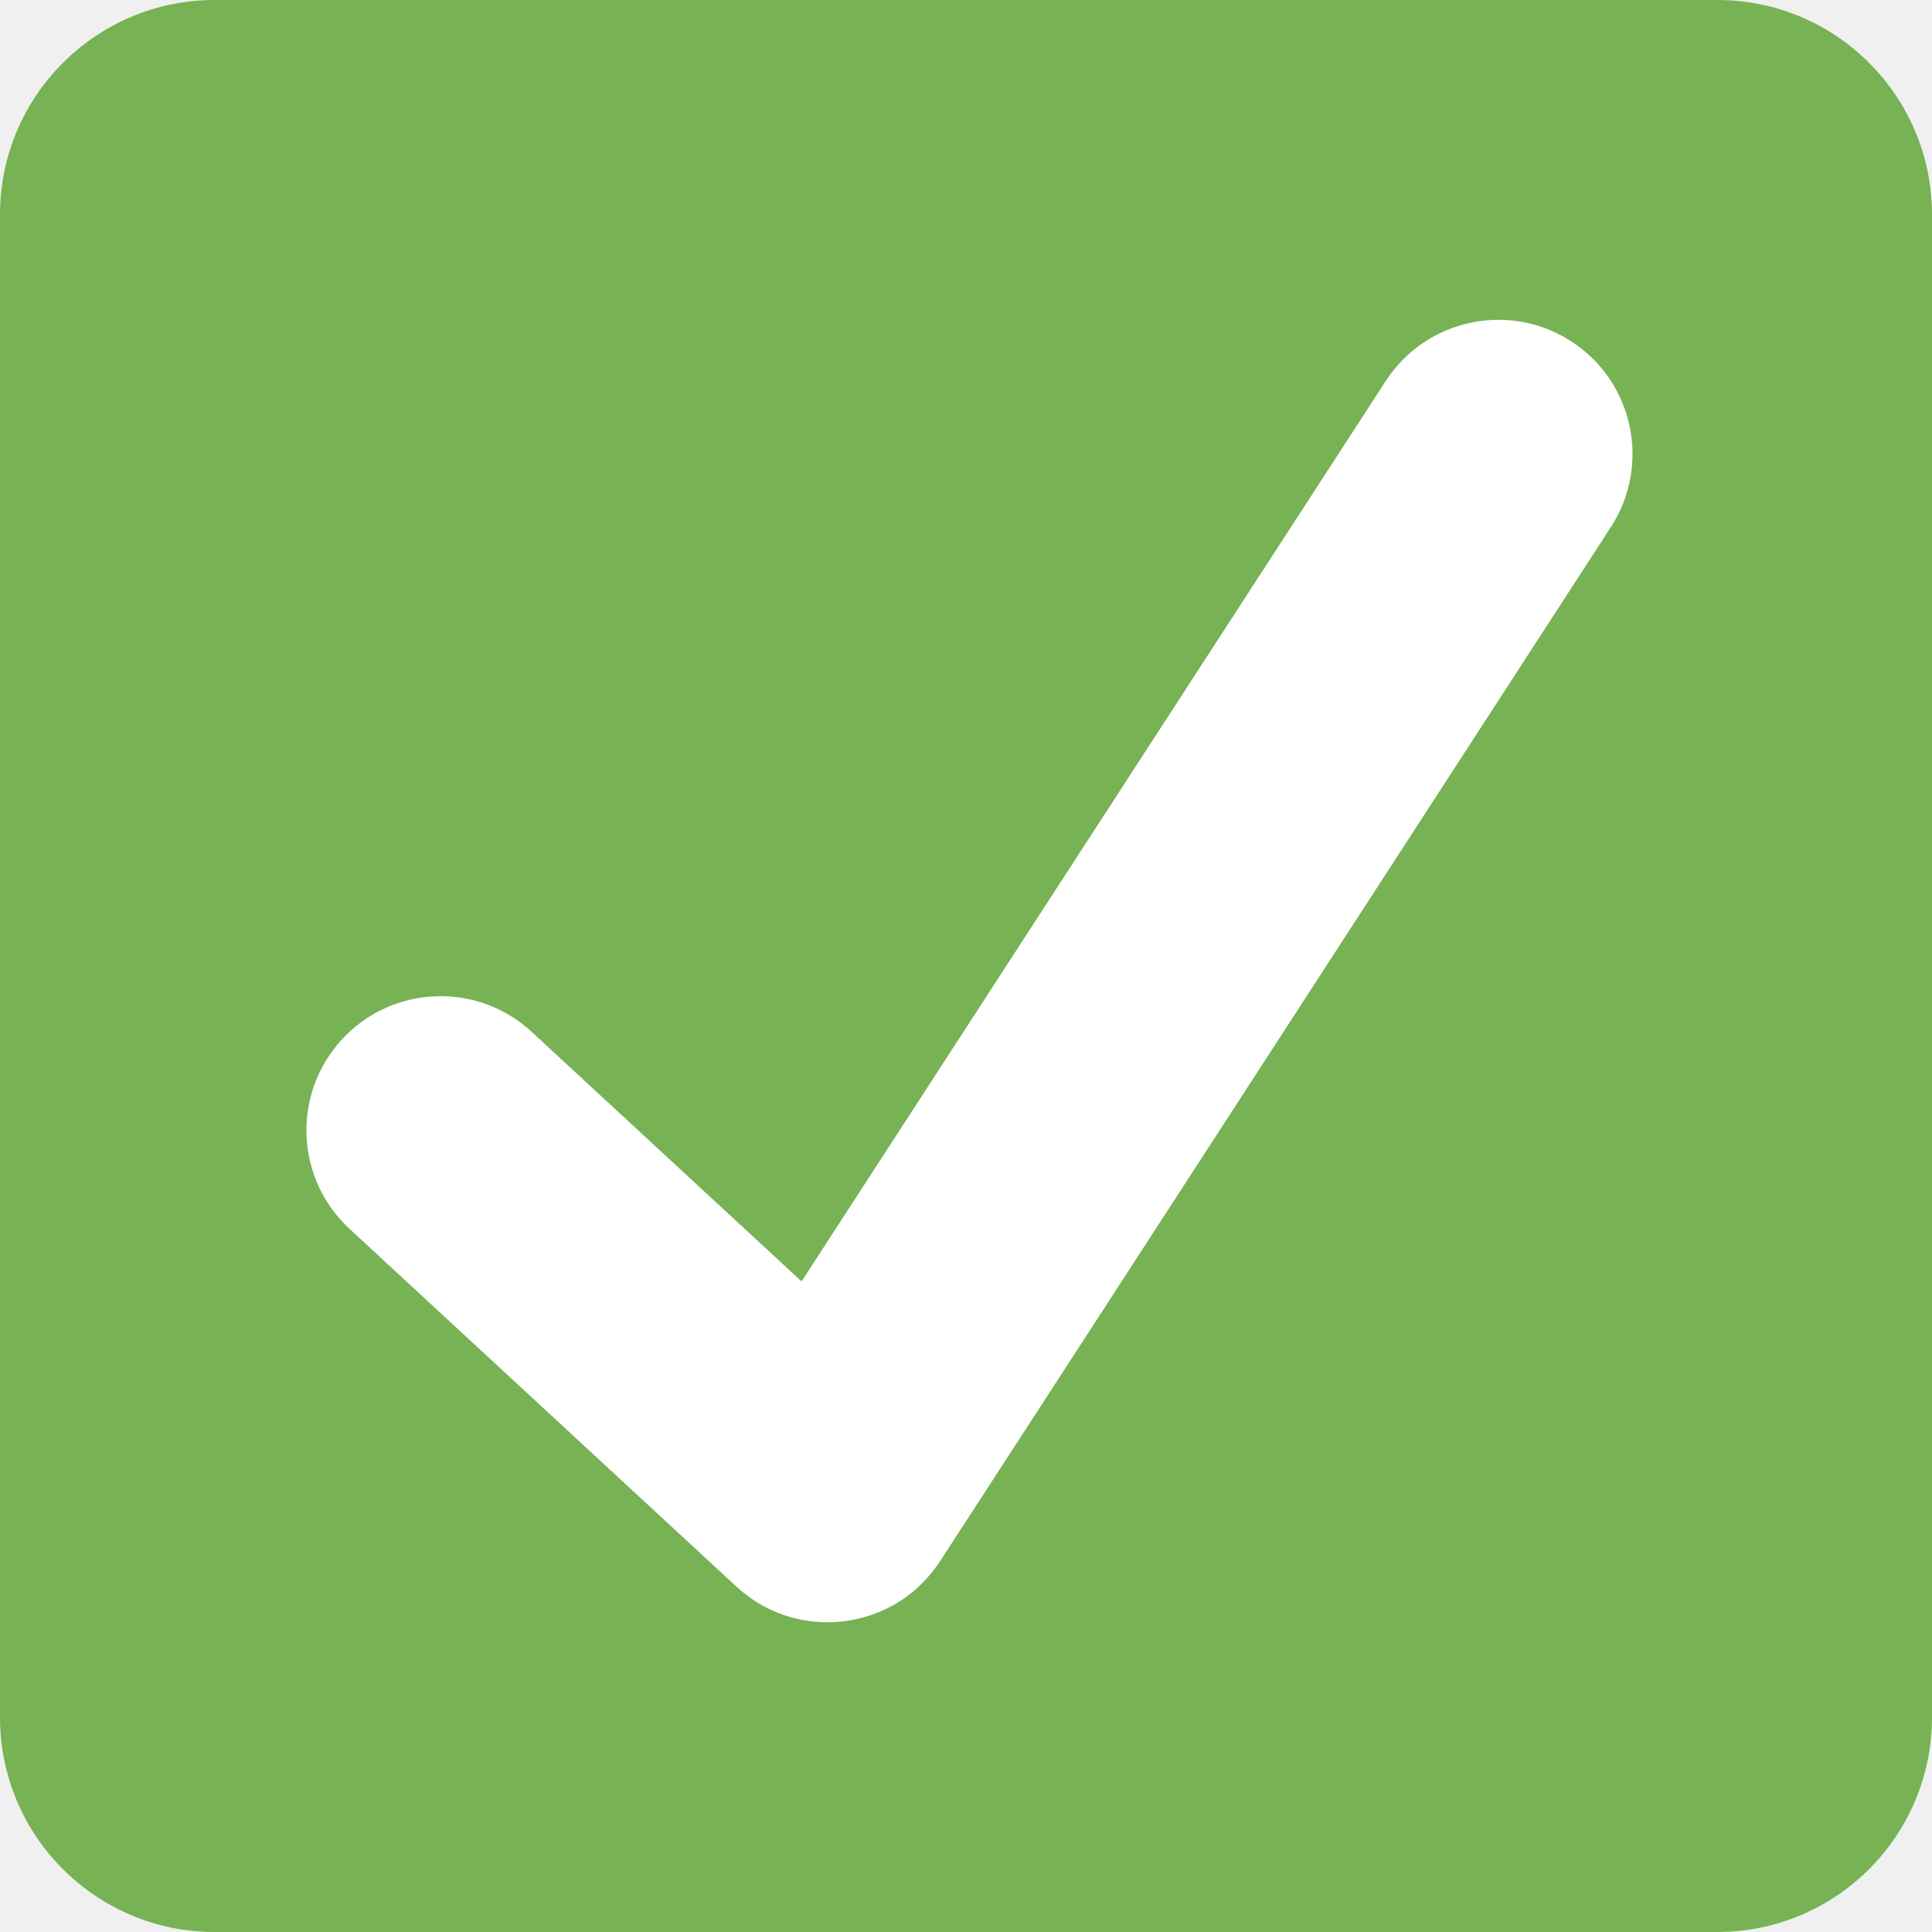
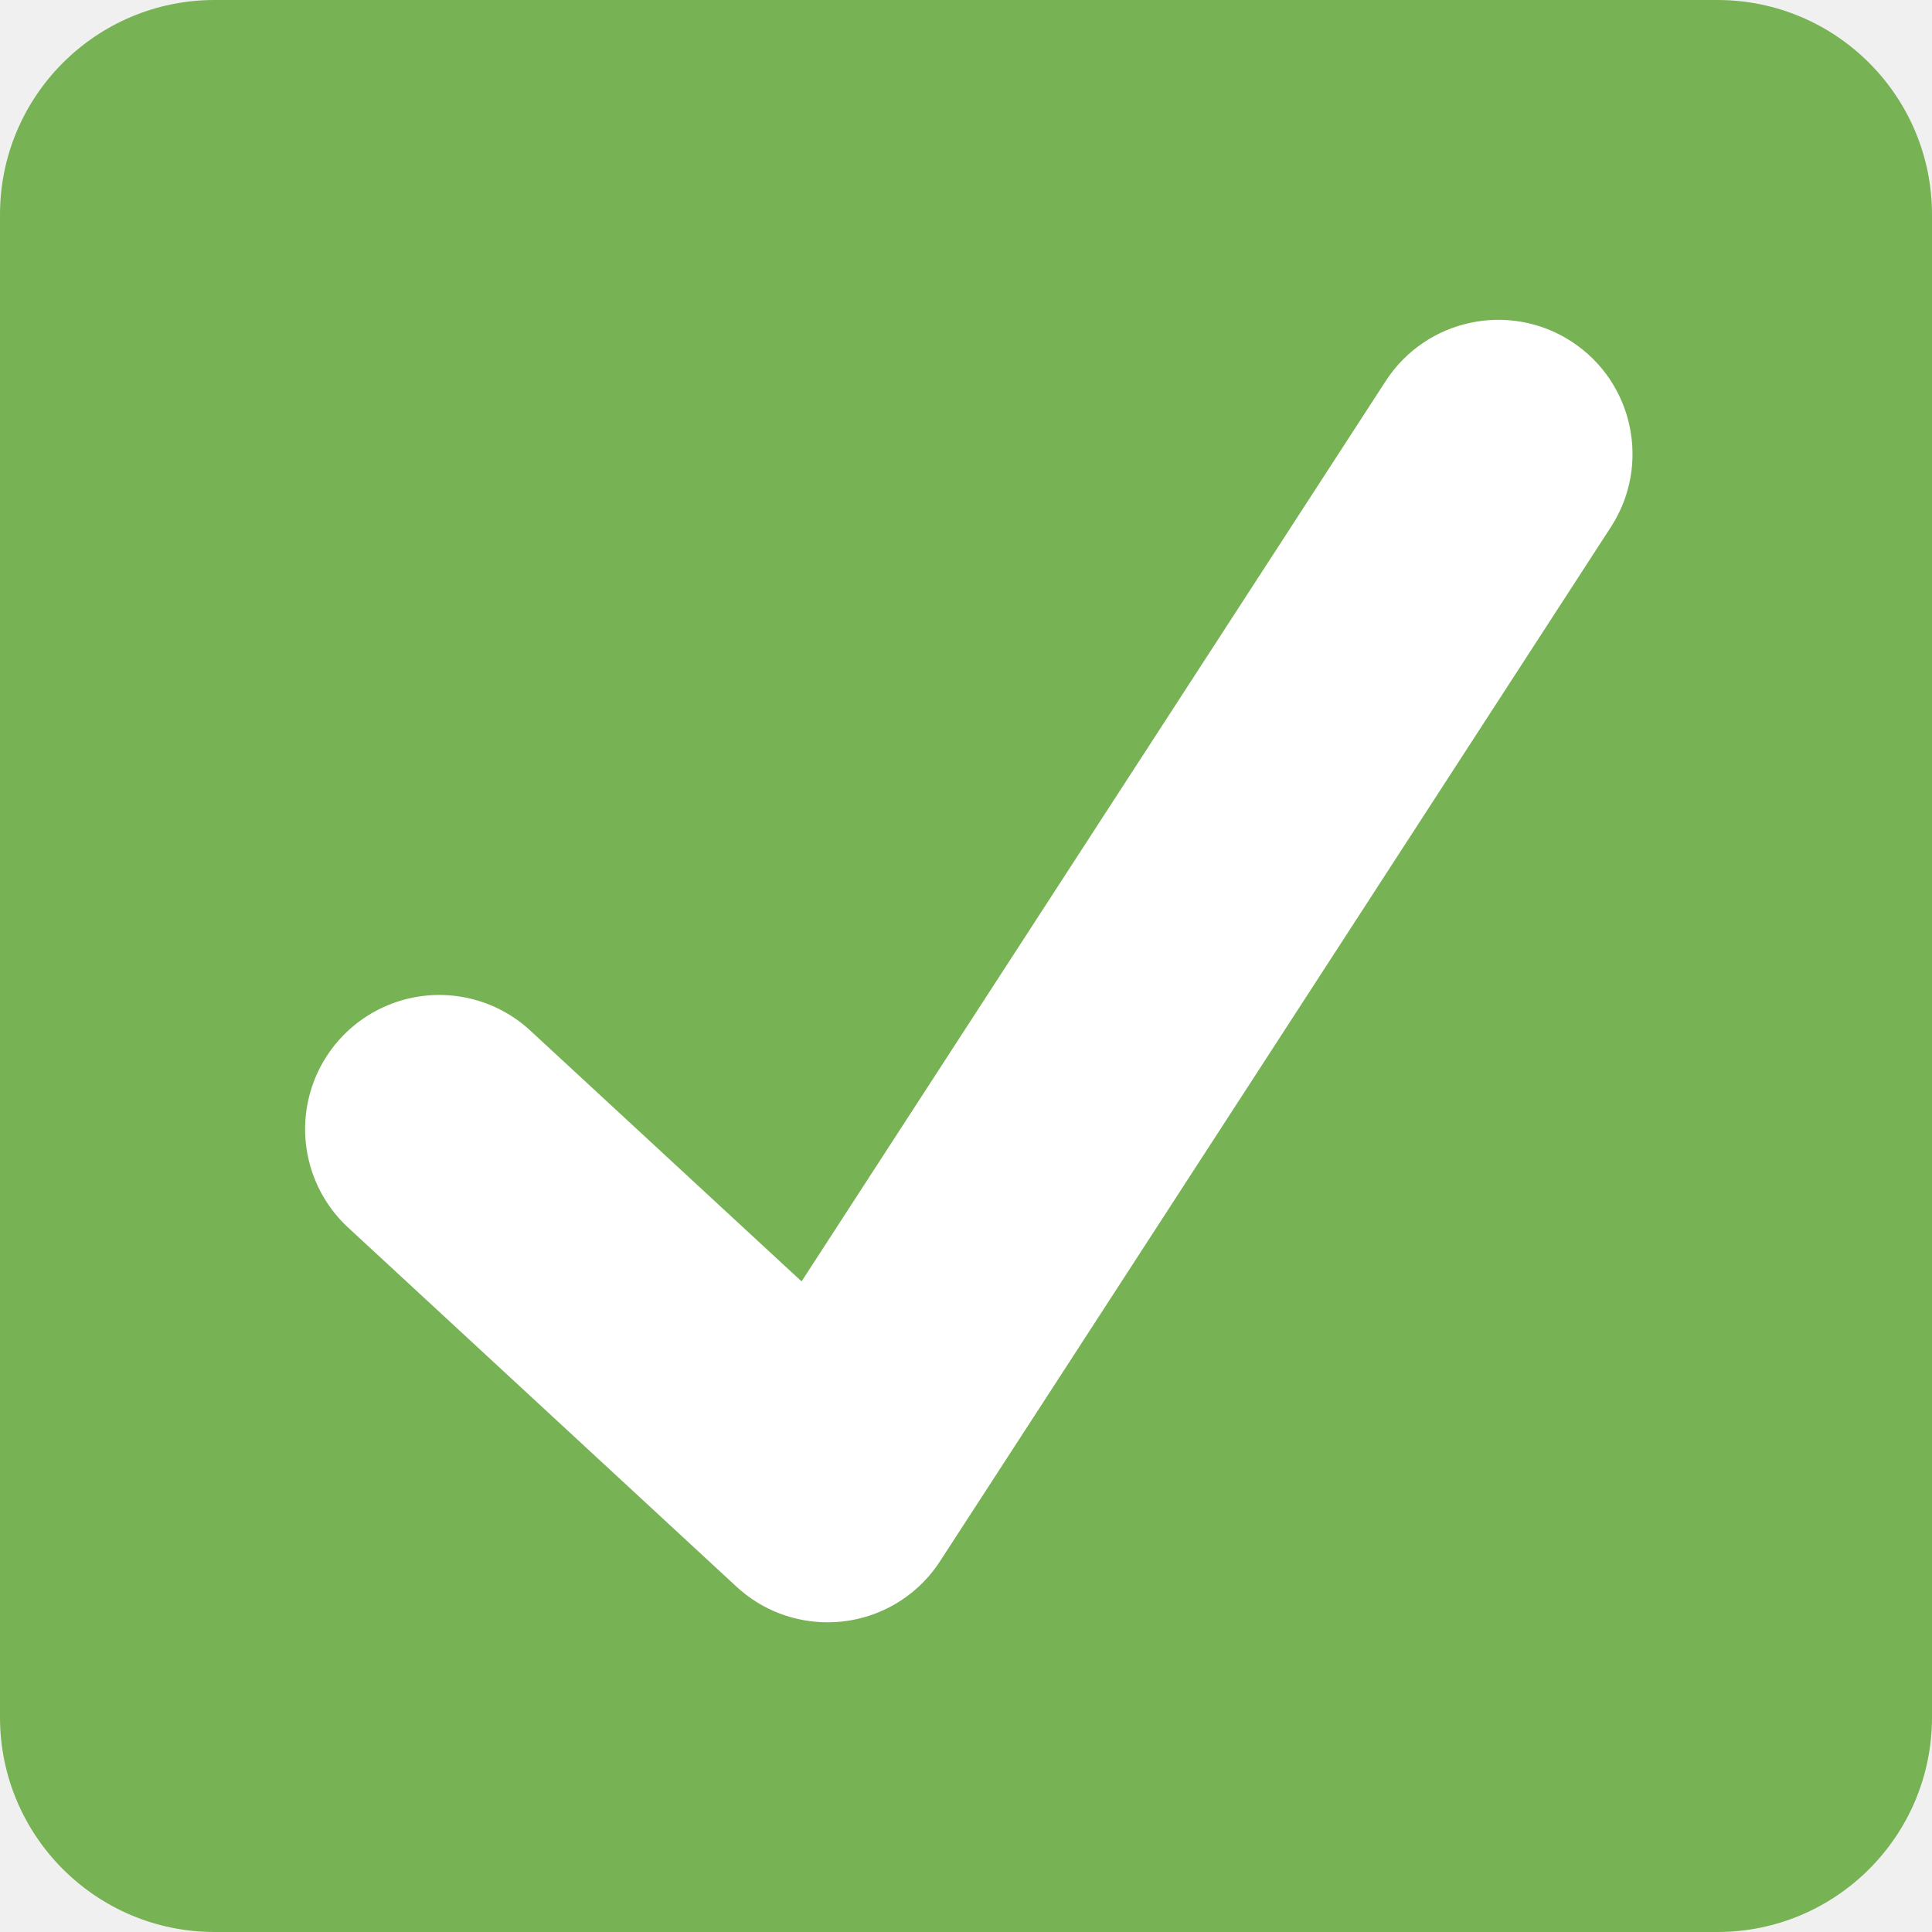
- <svg xmlns="http://www.w3.org/2000/svg" width="72" height="72" viewBox="0 0 72 72" version="1.1" xml:space="preserve" style="fill-rule:evenodd;clip-rule:evenodd;stroke-linejoin:round;stroke-miterlimit:2;">
-   <g transform="matrix(2,0,0,2,0,0)">
-     <path d="M36,32C36,34.209 34.209,36 32,36L4,36C1.791,36 0,34.209 0,32L0,4C0,1.791 1.791,0 4,0L32,0C34.209,0 36,1.791 36,4L36,32Z" style="fill:rgb(119,178,85);fill-rule:nonzero;" />
-   </g>
-   <g transform="matrix(2,0,0,2,0,0)">
-     <path d="M29.28,6.362C28.124,5.611 26.576,5.94 25.822,7.098L14.936,23.877L9.907,19.227C8.893,18.289 7.311,18.352 6.374,19.365C5.437,20.379 5.499,21.961 6.513,22.898L13.722,29.564C14.202,30.009 14.812,30.229 15.418,30.229C16.091,30.229 16.952,29.947 17.517,29.09C17.849,28.584 30.017,9.82 30.017,9.82C30.768,8.661 30.438,7.113 29.28,6.362Z" style="fill:white;fill-rule:nonzero;" />
-   </g>
+ <svg xmlns="http://www.w3.org/2000/svg" width="72" height="72" xml:space="preserve" fill-rule="evenodd" clip-rule="evenodd" stroke-linejoin="round" stroke-miterlimit="2">
+   <path d="M72 64a8 8 0 0 1-8 8H8a8 8 0 0 1-8-8V8a8 8 0 0 1 8-8h56a8 8 0 0 1 8 8v56Z" fill="#77b255" fill-rule="nonzero" />
+   <path d="M58.56 12.724a5.003 5.003 0 0 0-6.916 1.472L29.872 47.754l-10.058-9.3a5 5 0 1 0-6.788 7.342l14.418 13.332c.96.89 2.18 1.33 3.392 1.33a4.986 4.986 0 0 0 4.198-2.278c.664-1.012 25-38.54 25-38.54a5.001 5.001 0 0 0-1.474-6.916Z" fill="#fff" fill-rule="nonzero" />
</svg>
